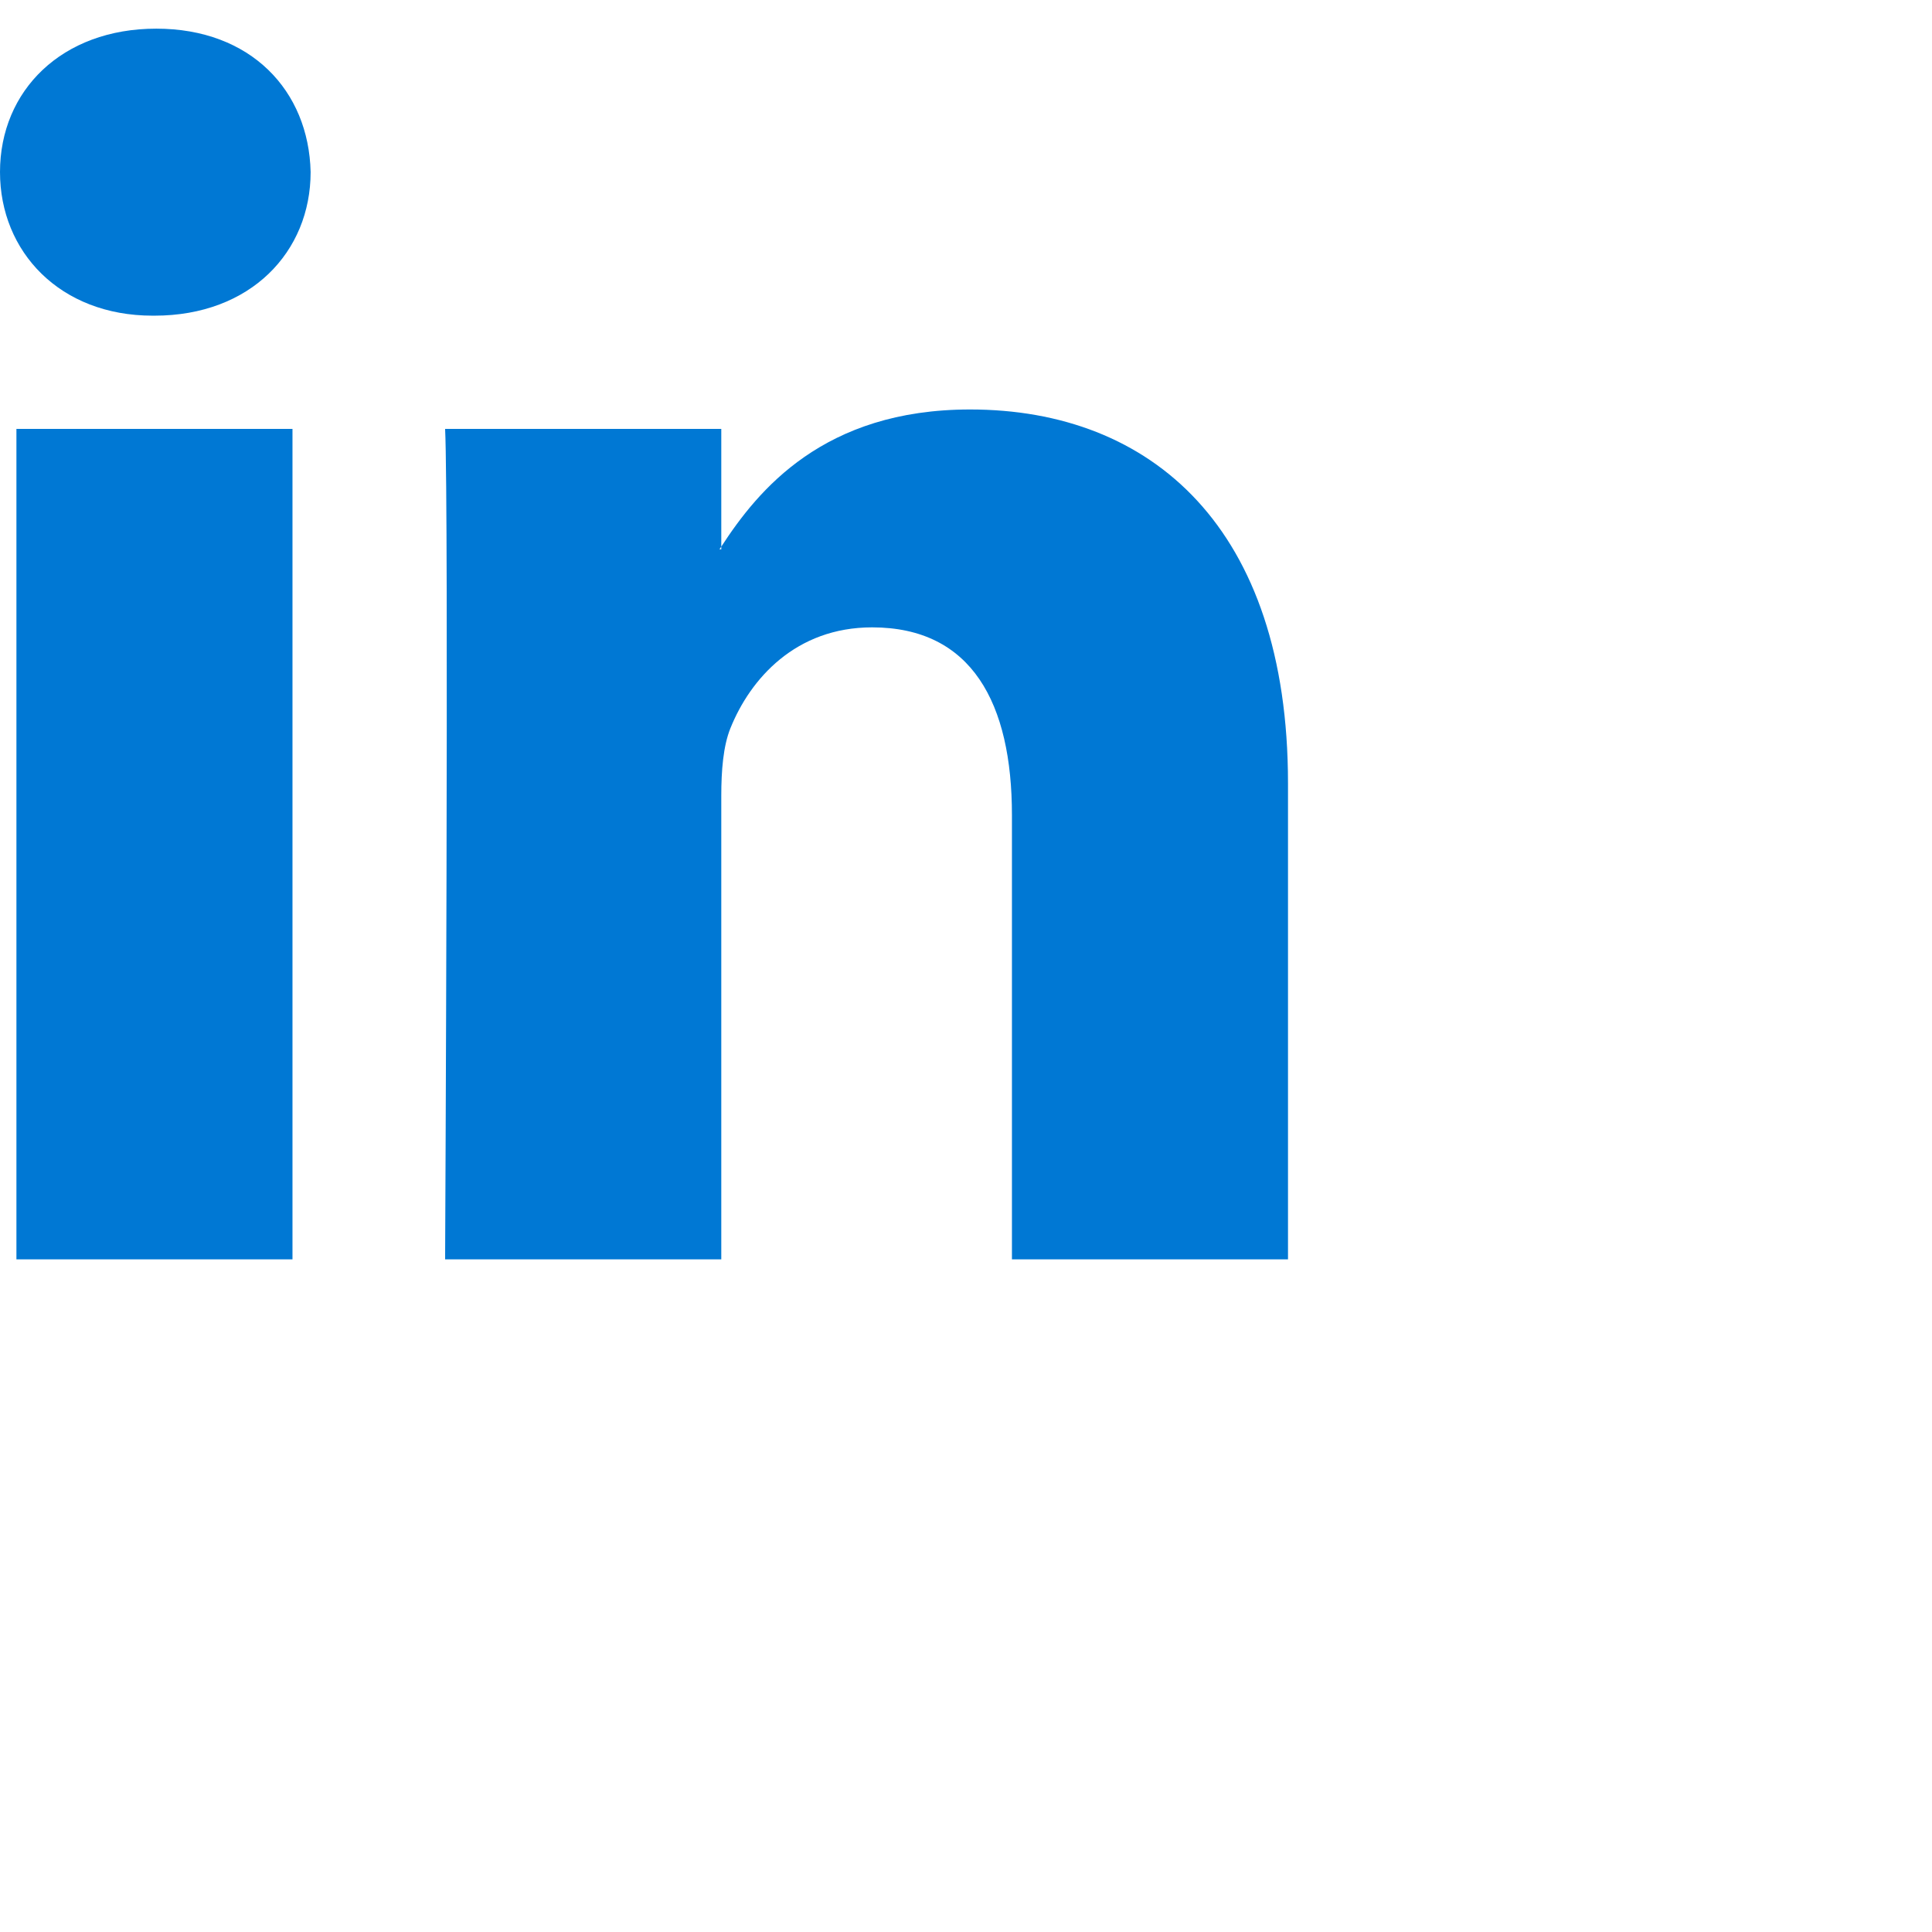
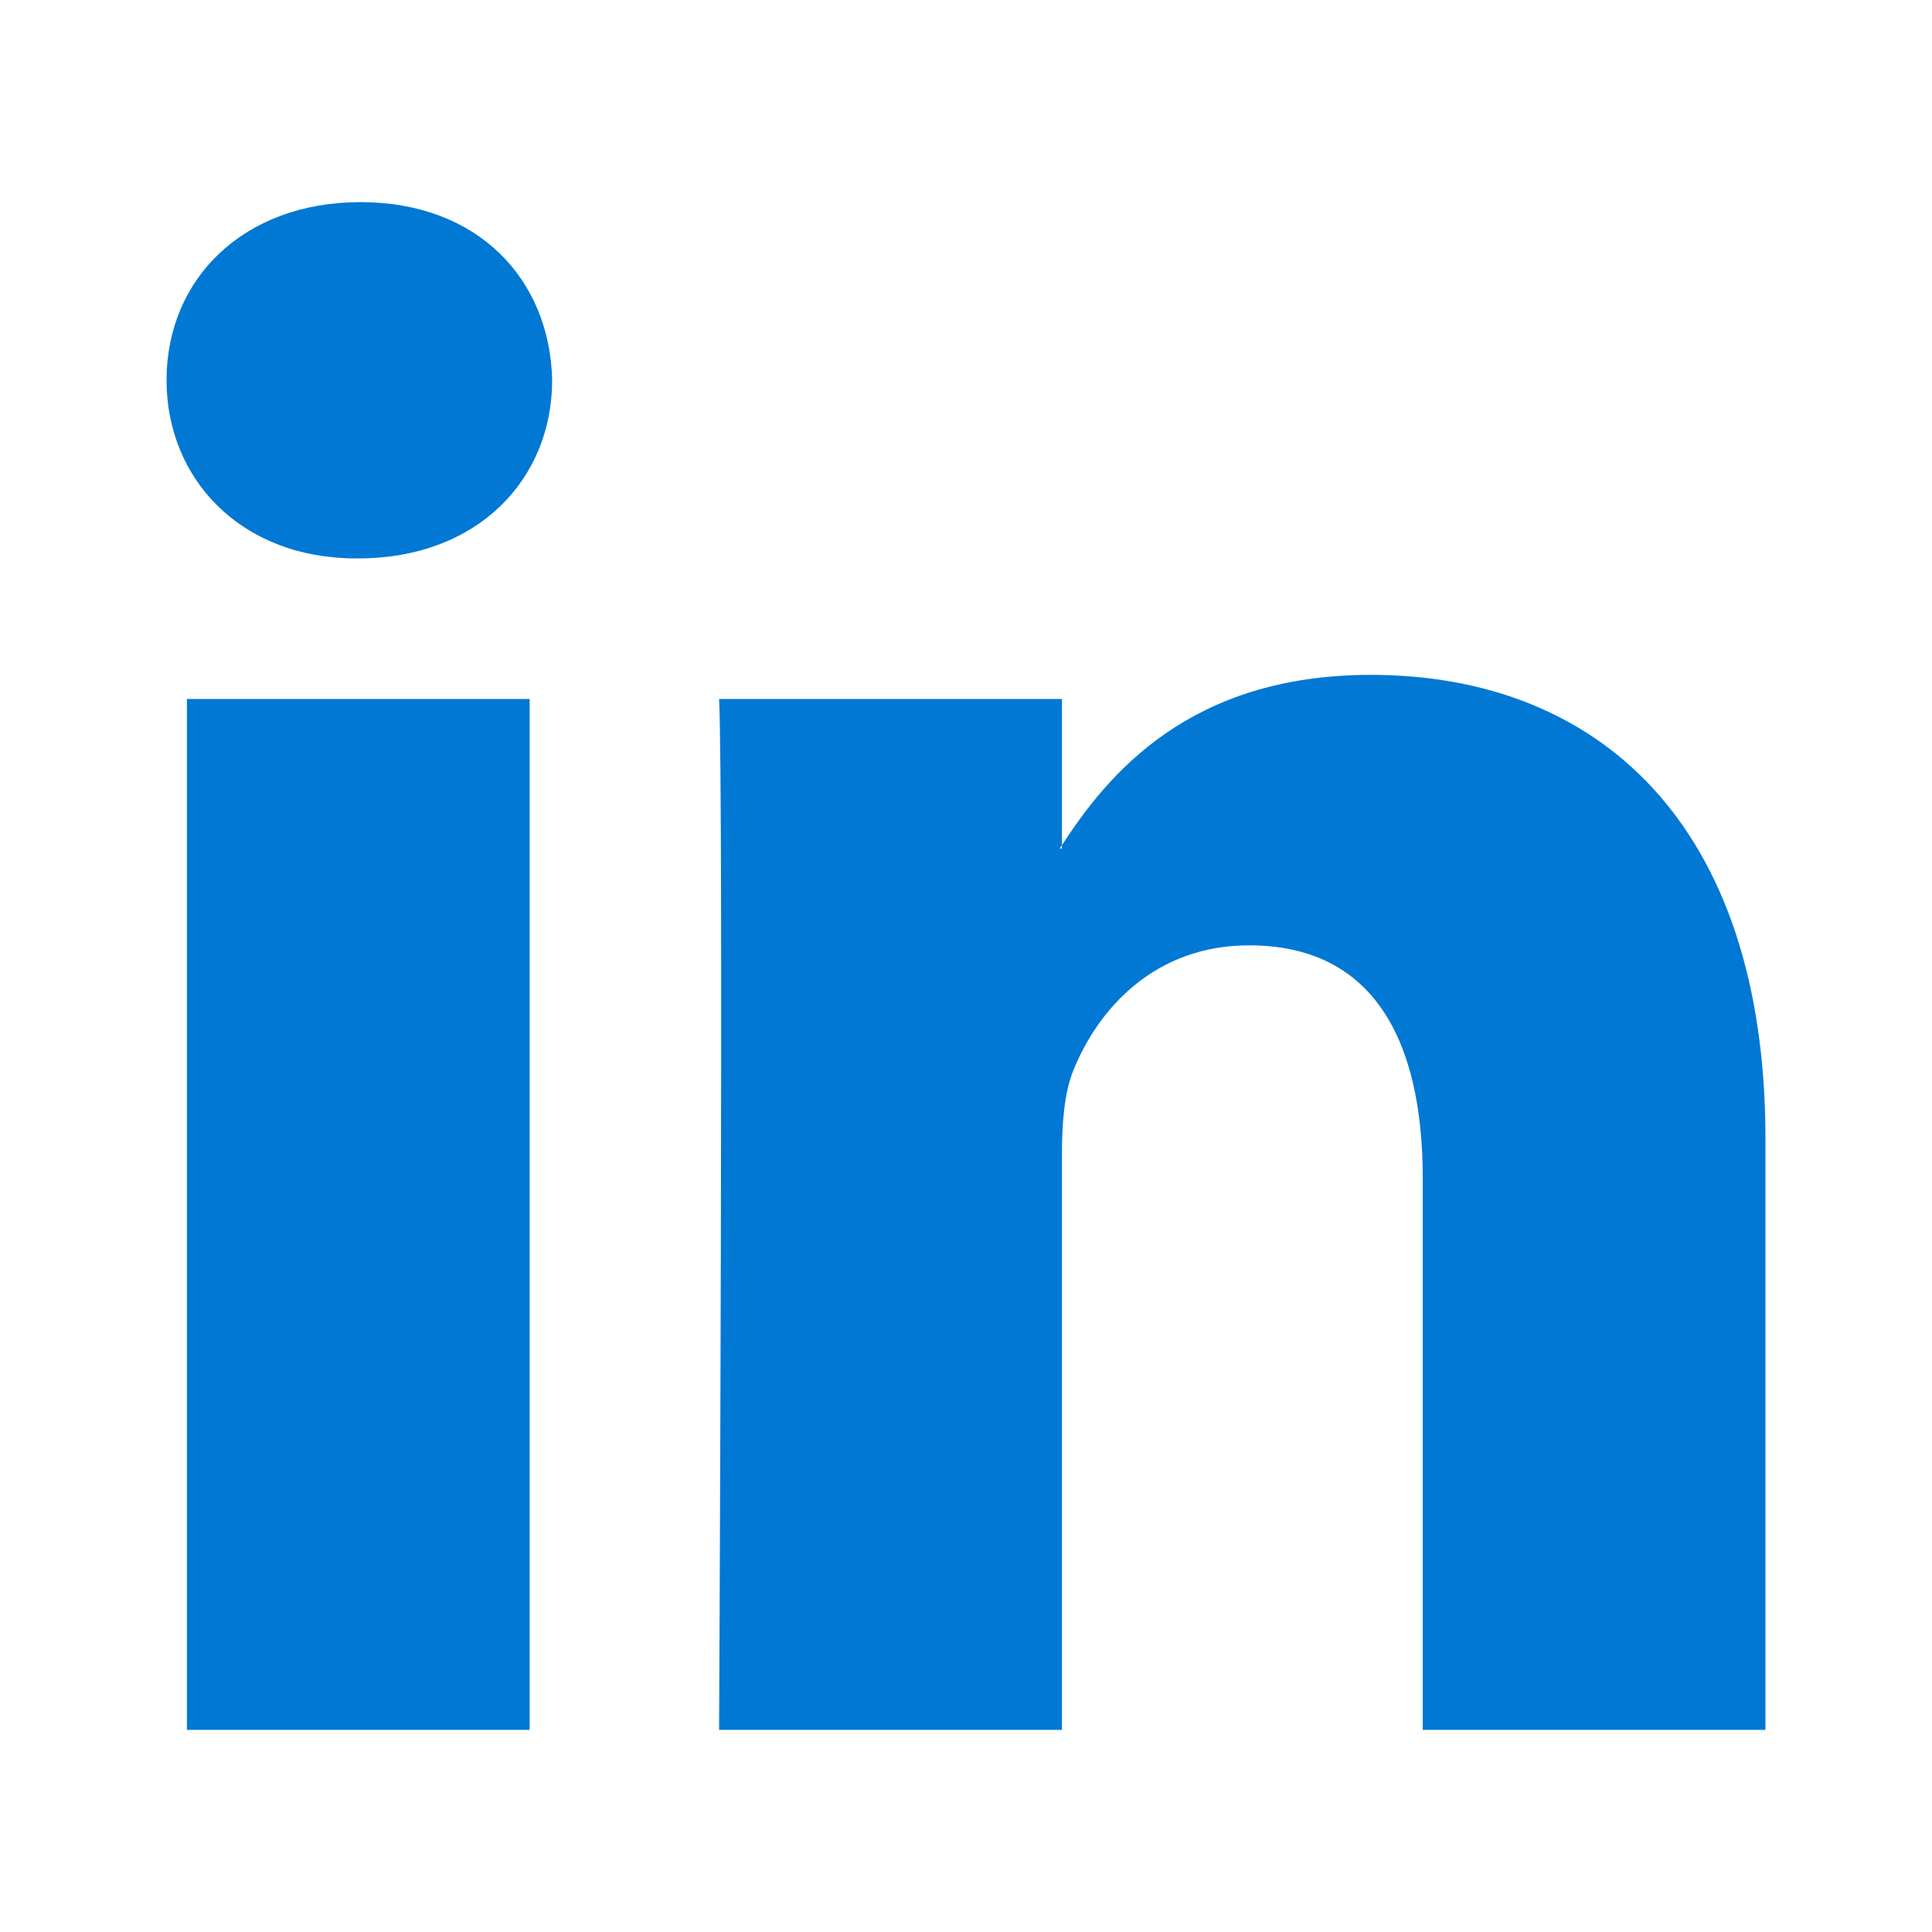
- <svg xmlns="http://www.w3.org/2000/svg" fill="none" viewBox="0 0 18 18">
+ <svg xmlns="http://www.w3.org/2000/svg" fill="none" viewBox="-1.25 -1.25 14.5 14.5">
  <path fill="#0078D4" d="M12 7.297V11.733H9.428V7.594C9.428 6.554 9.056 5.845 8.125 5.845C7.414 5.845 6.991 6.323 6.805 6.785C6.738 6.951 6.72 7.181 6.72 7.413V11.733H4.147C4.147 11.733 4.182 4.723 4.147 3.996H6.72V5.093C6.715 5.101 6.708 5.11 6.703 5.118H6.72V5.093C7.062 4.567 7.672 3.815 9.038 3.815C10.731 3.815 12 4.92 12 7.297ZM1.456 0.267C0.576 0.267 0 0.844 0 1.603C0 2.346 0.559 2.941 1.422 2.941H1.439C2.336 2.941 2.894 2.346 2.894 1.603C2.877 0.844 2.336 0.267 1.456 0.267ZM0.153 11.733H2.725V3.996H0.153V11.733Z" />
</svg>
